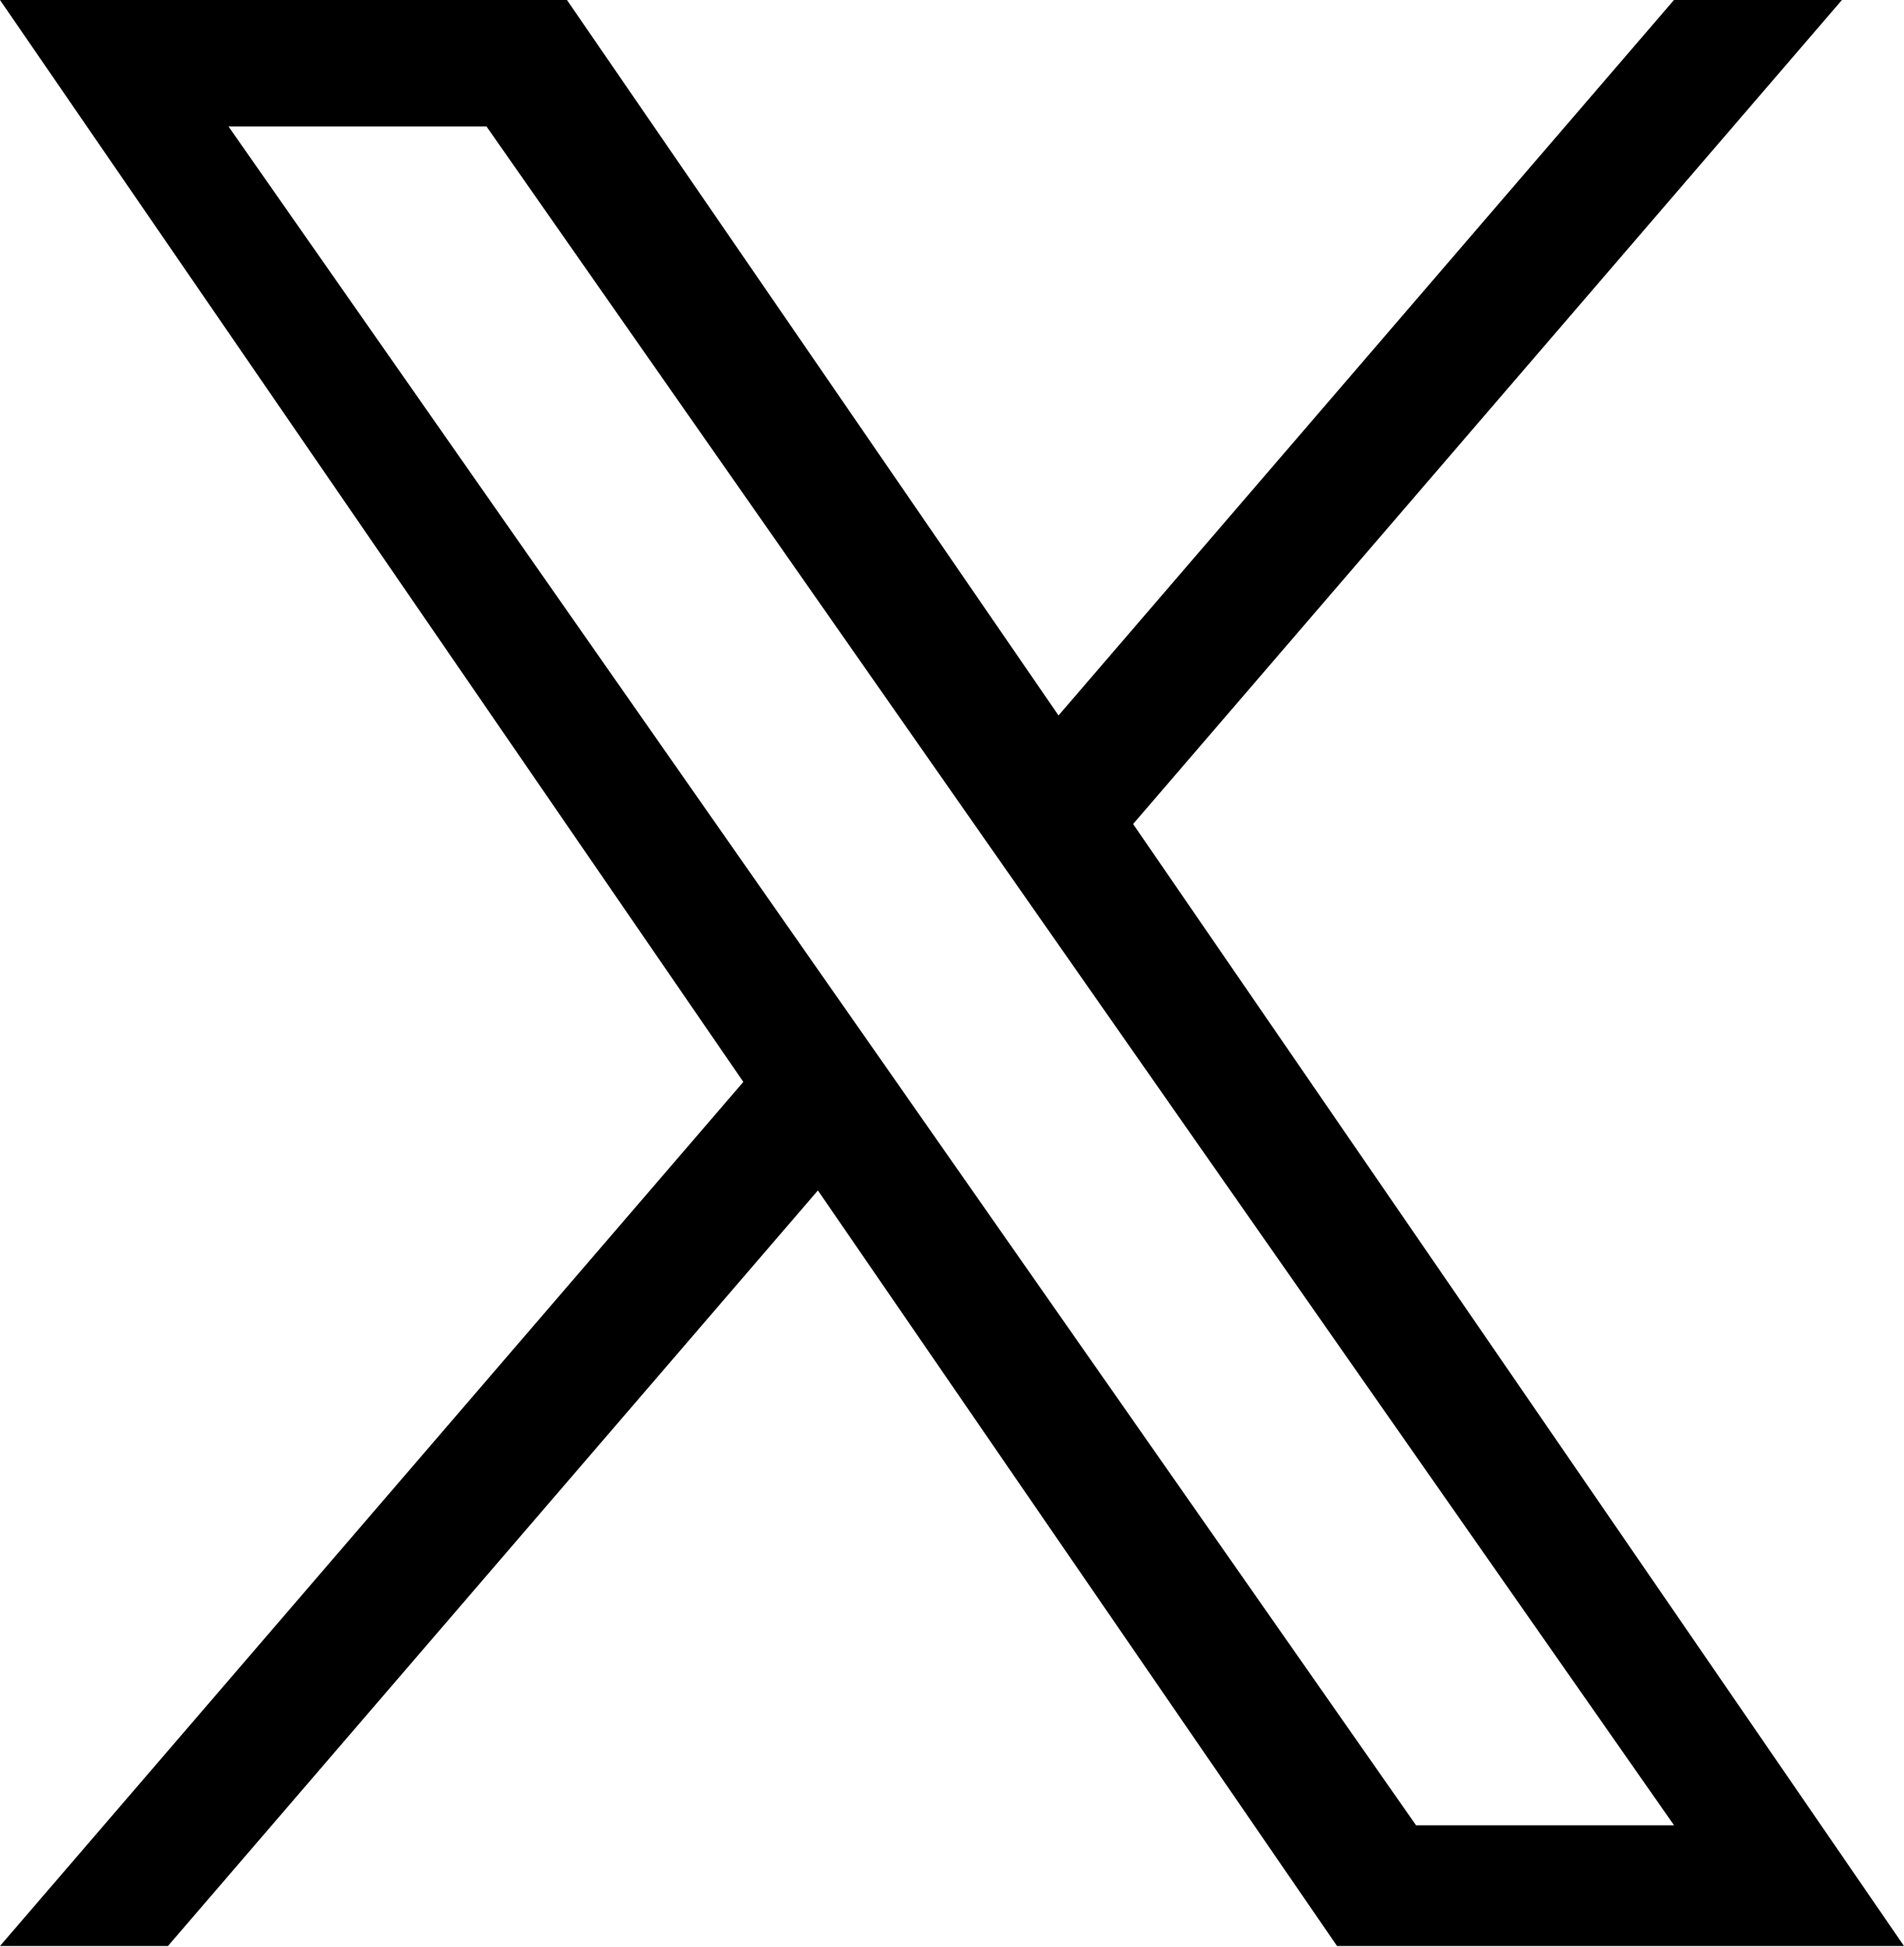
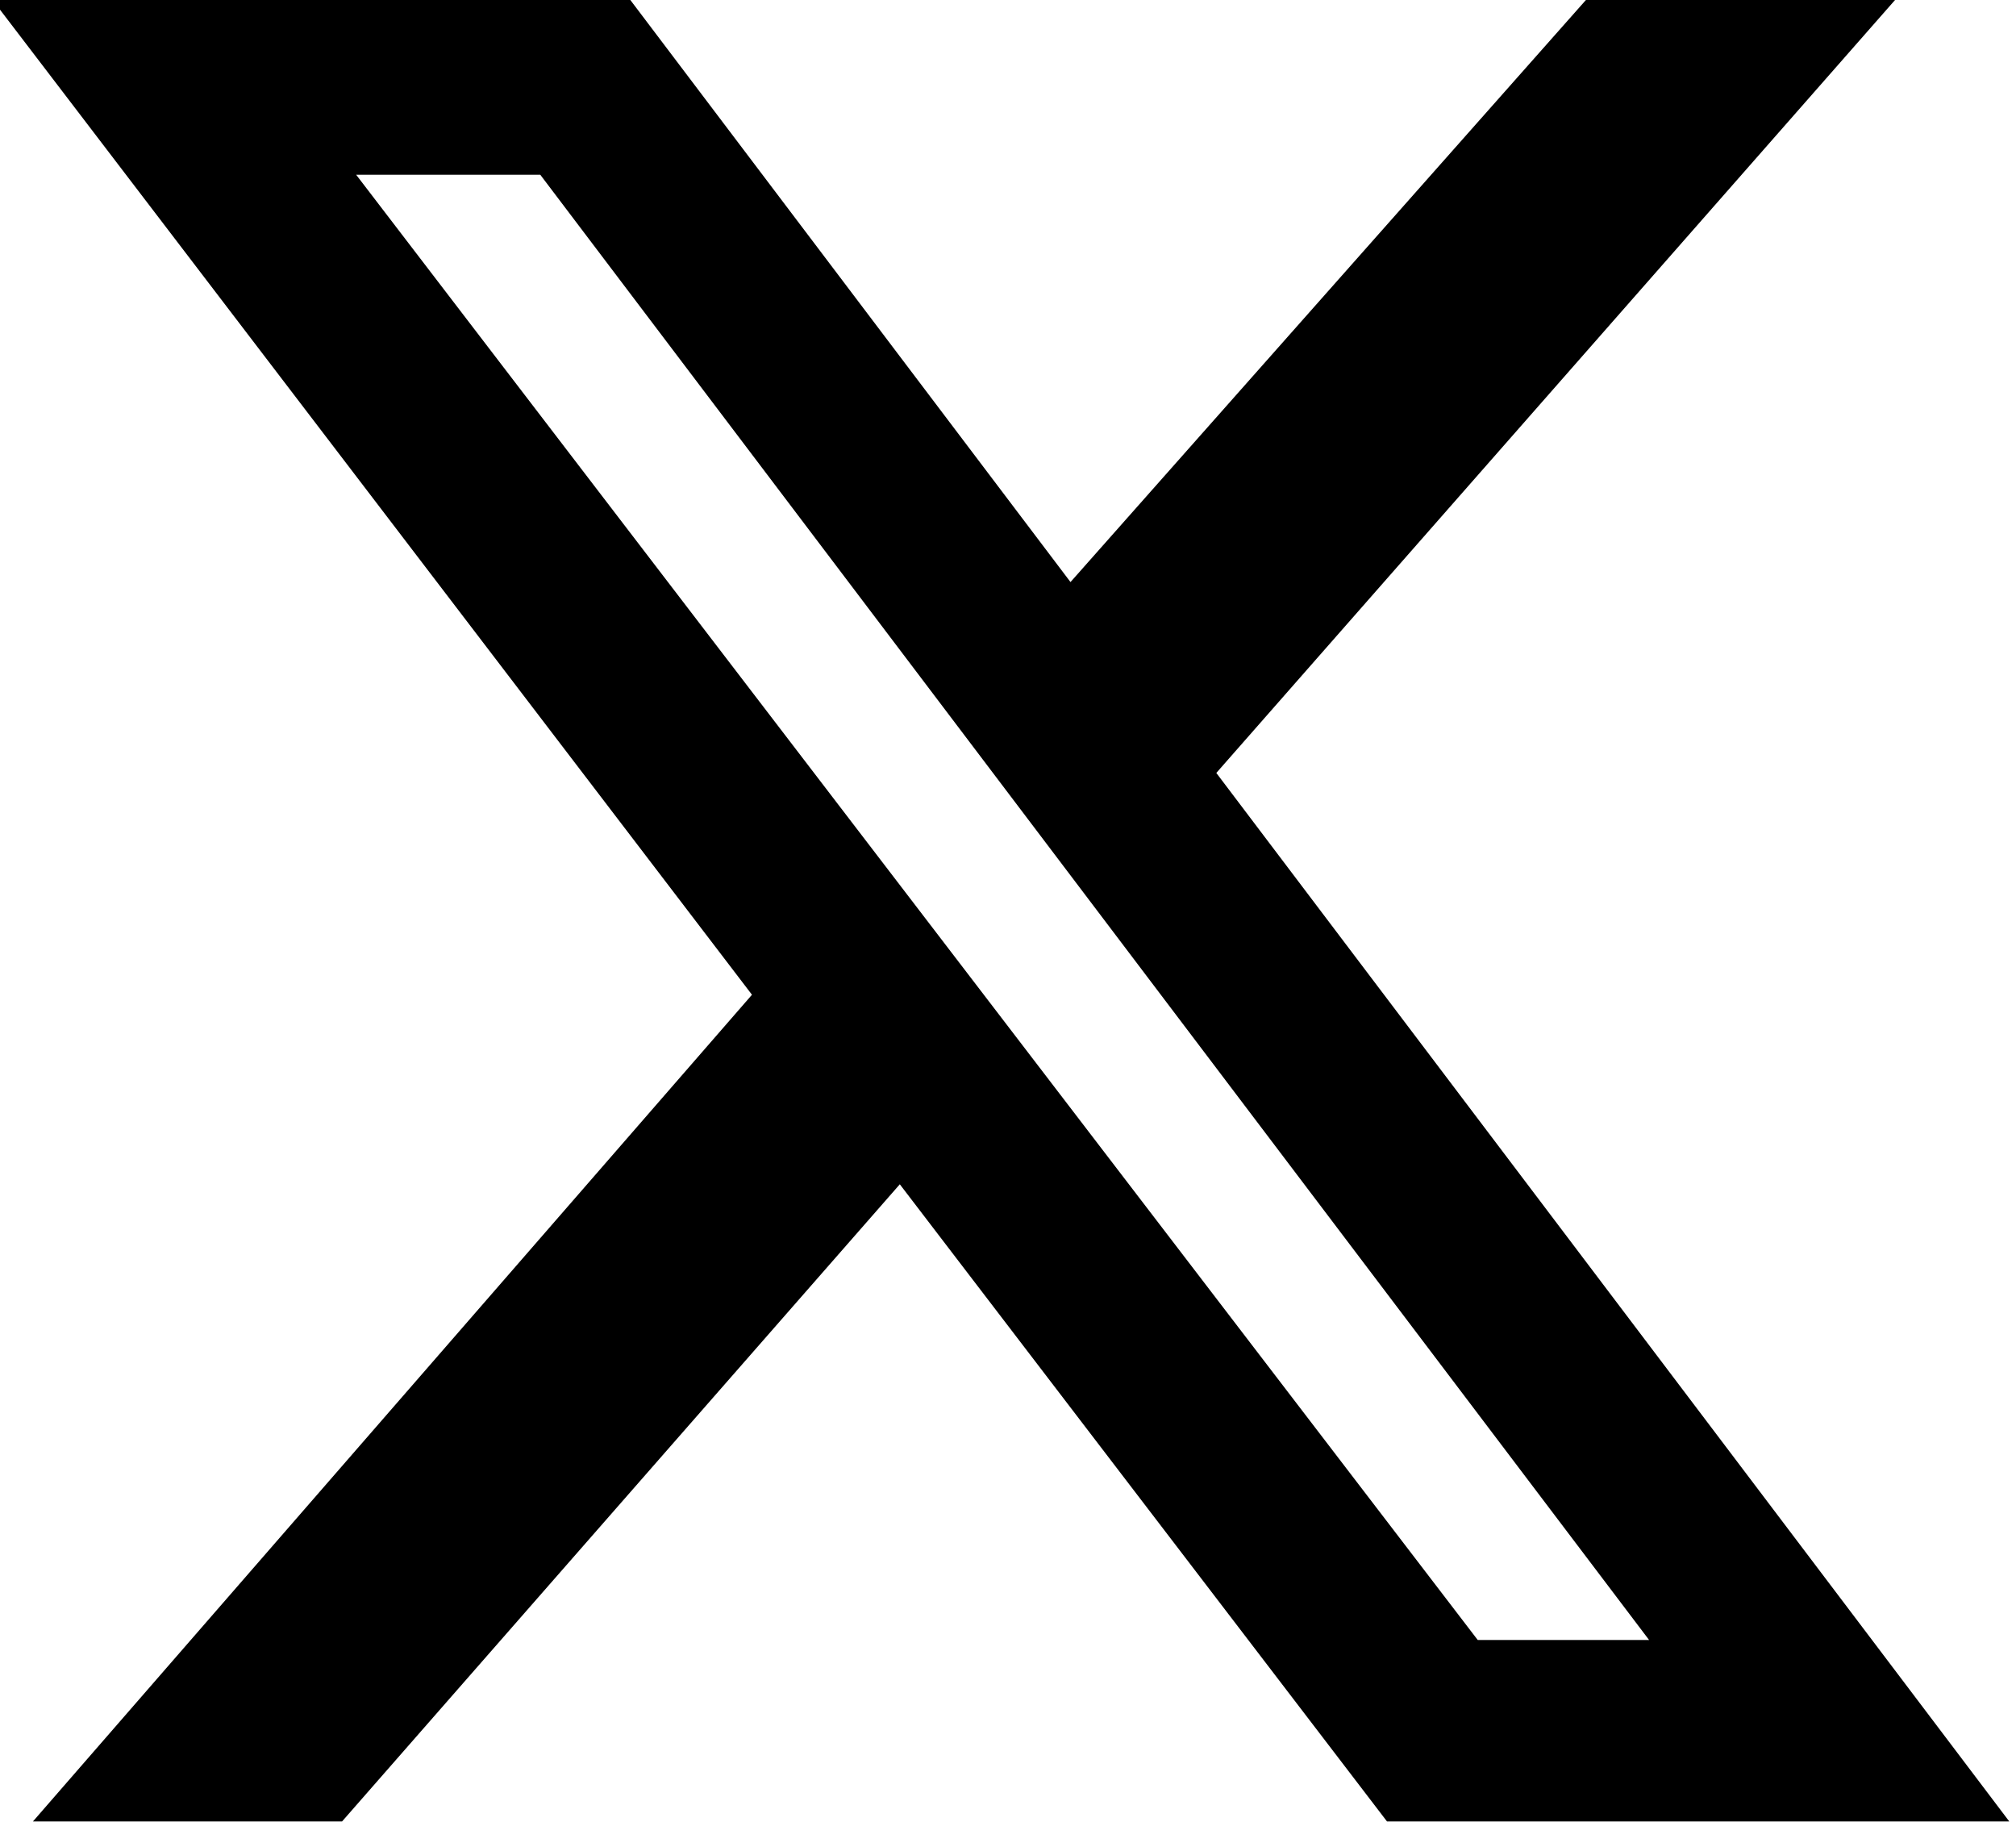
- <svg xmlns="http://www.w3.org/2000/svg" width="1200" height="1227" viewBox="0 0 1200 1227" fill="none">
-   <path d="M714.163 519.284L1160.89 0H1055.03L667.137 450.887L357.328 0H0L468.492 681.821L0 1226.37H105.866L515.491 750.218L842.672 1226.37H1200L714.137 519.284H714.163ZM569.165 687.828L521.697 619.934L144.011 79.694H306.615L611.412 515.685L658.88 583.579L1055.08 1150.3H892.476L569.165 687.854V687.828Z" fill="currentColor" />
+ <svg xmlns="http://www.w3.org/2000/svg" width="300" height="271" viewBox="0 0 300 271" fill="none">
+   <path d="M236 0H282L181 115L299 271H206.4L133.9 176.2L50.9 271H4.9L111.9 148L-1.1 0H93.8L159.3 86.6L236 0ZM219.9 244H245.4L80.4 26H53L219.9 244Z" fill="currentColor" />
</svg>
